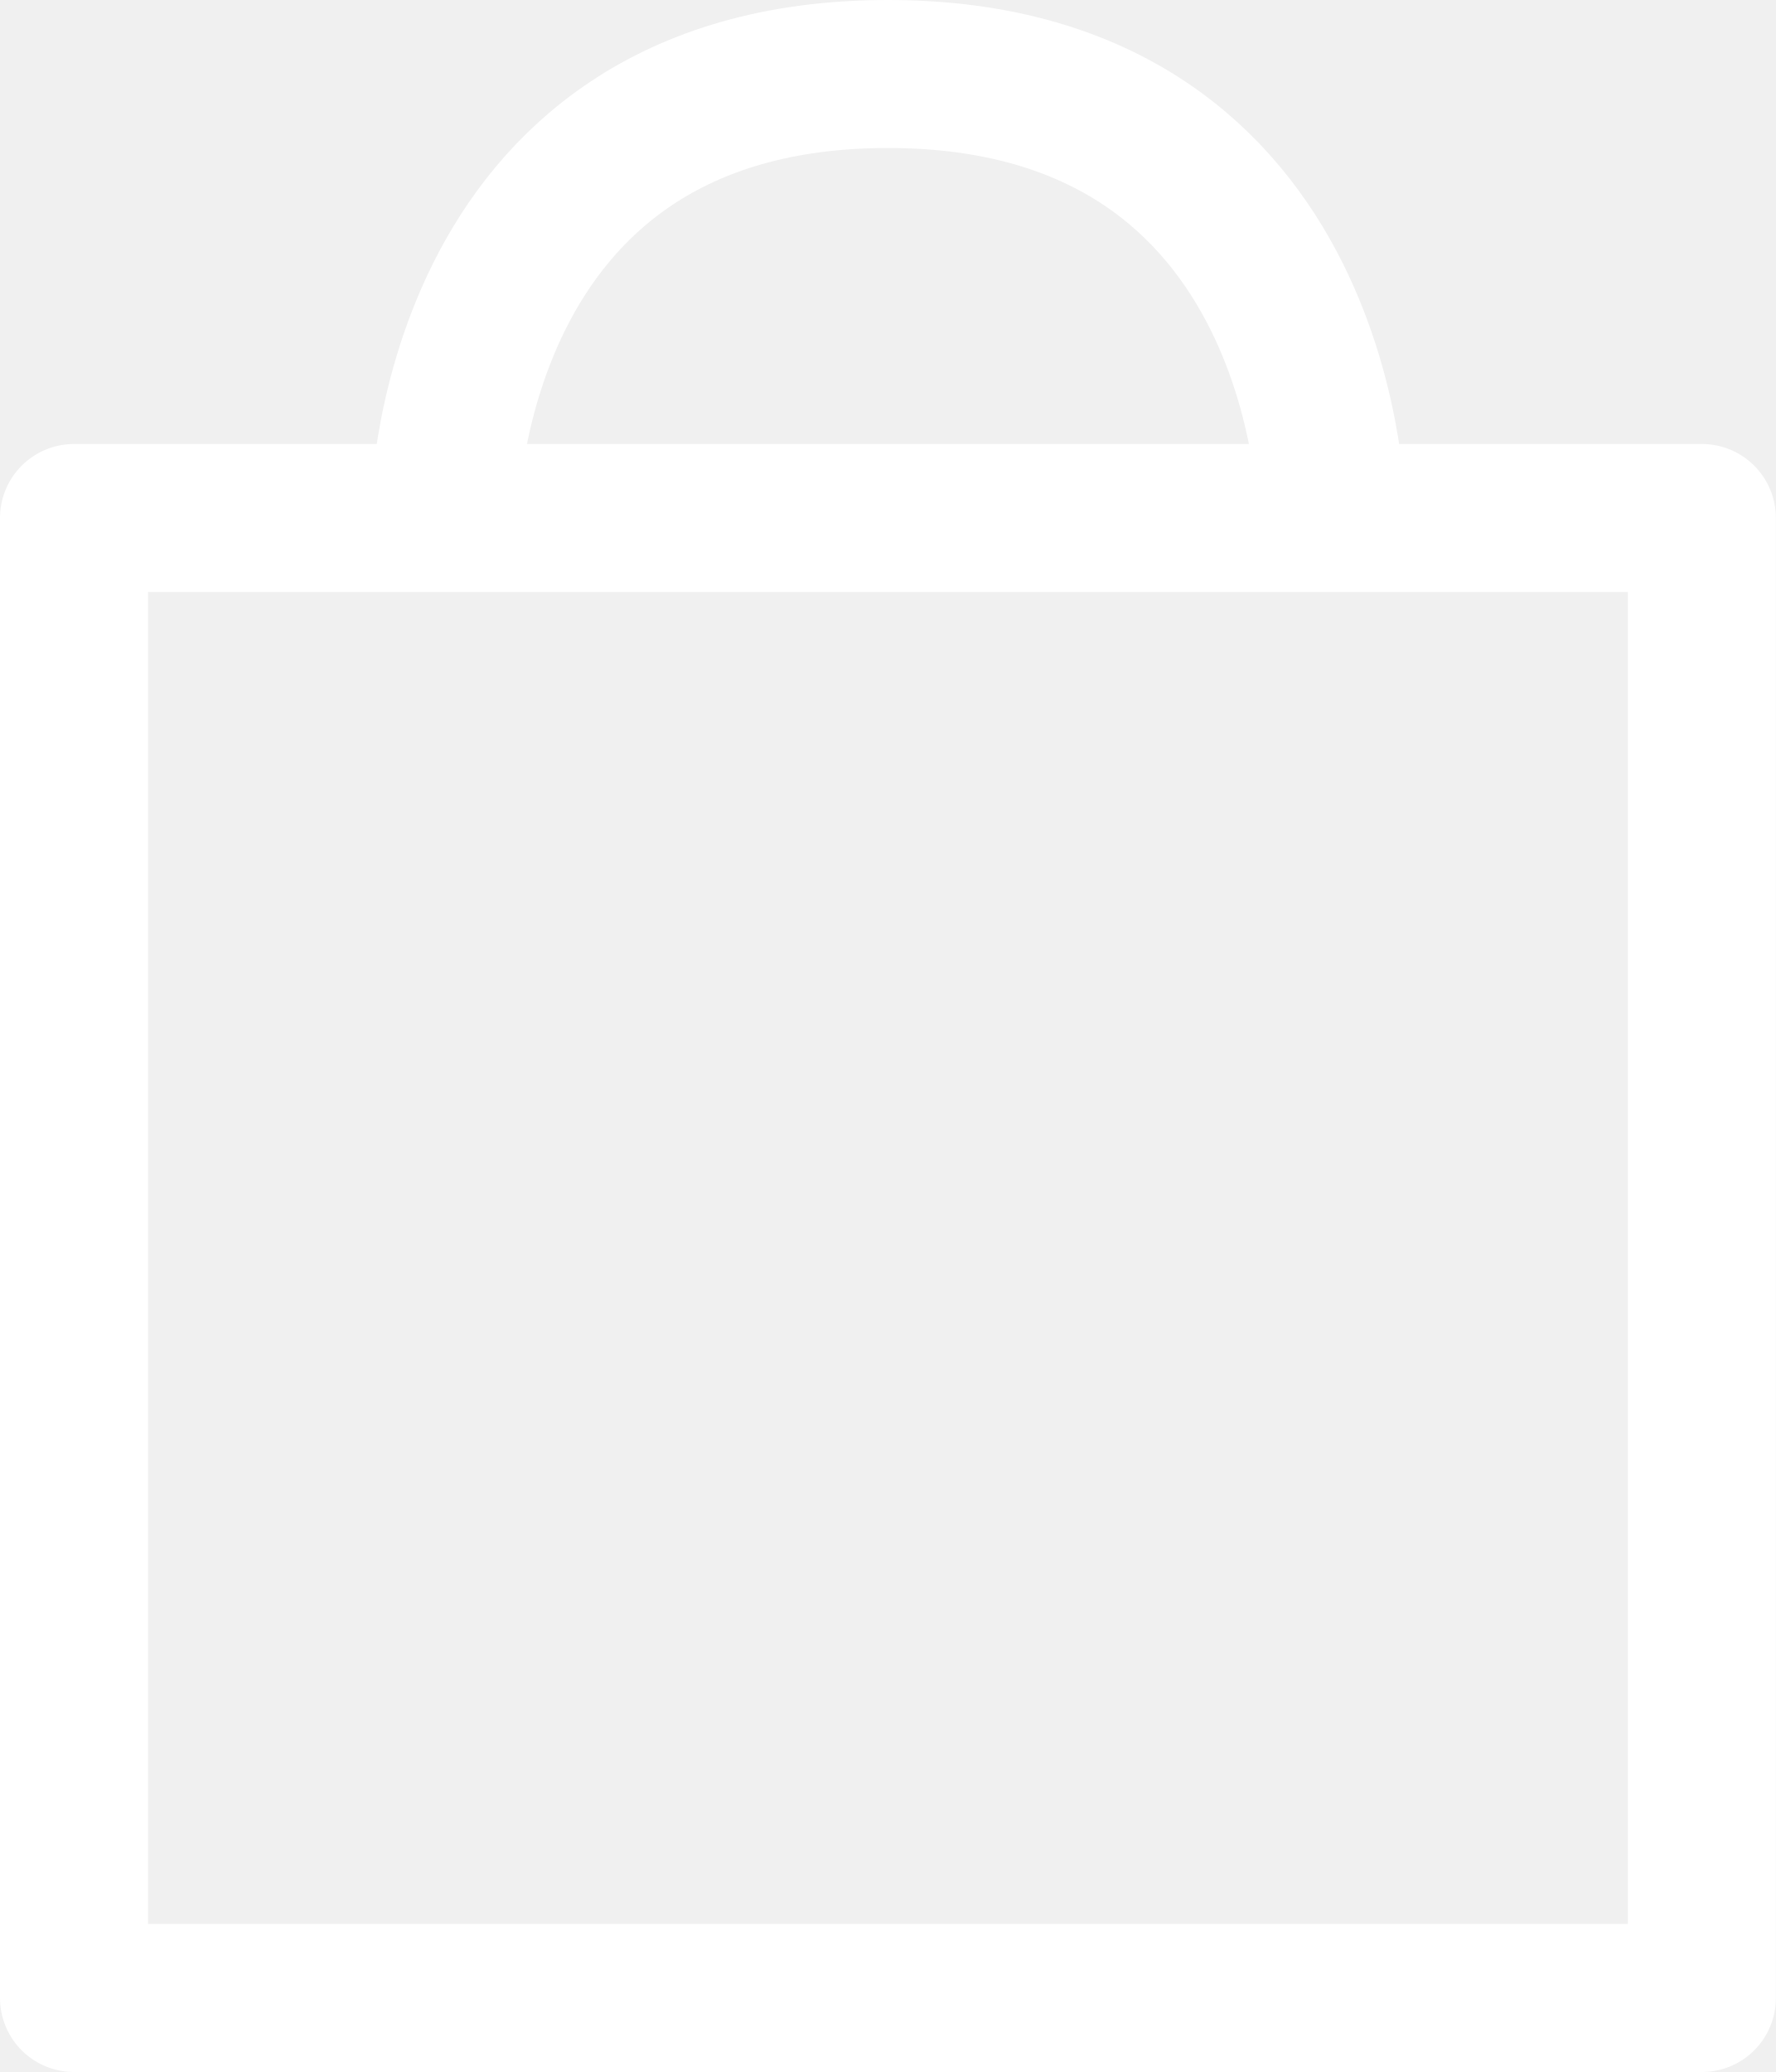
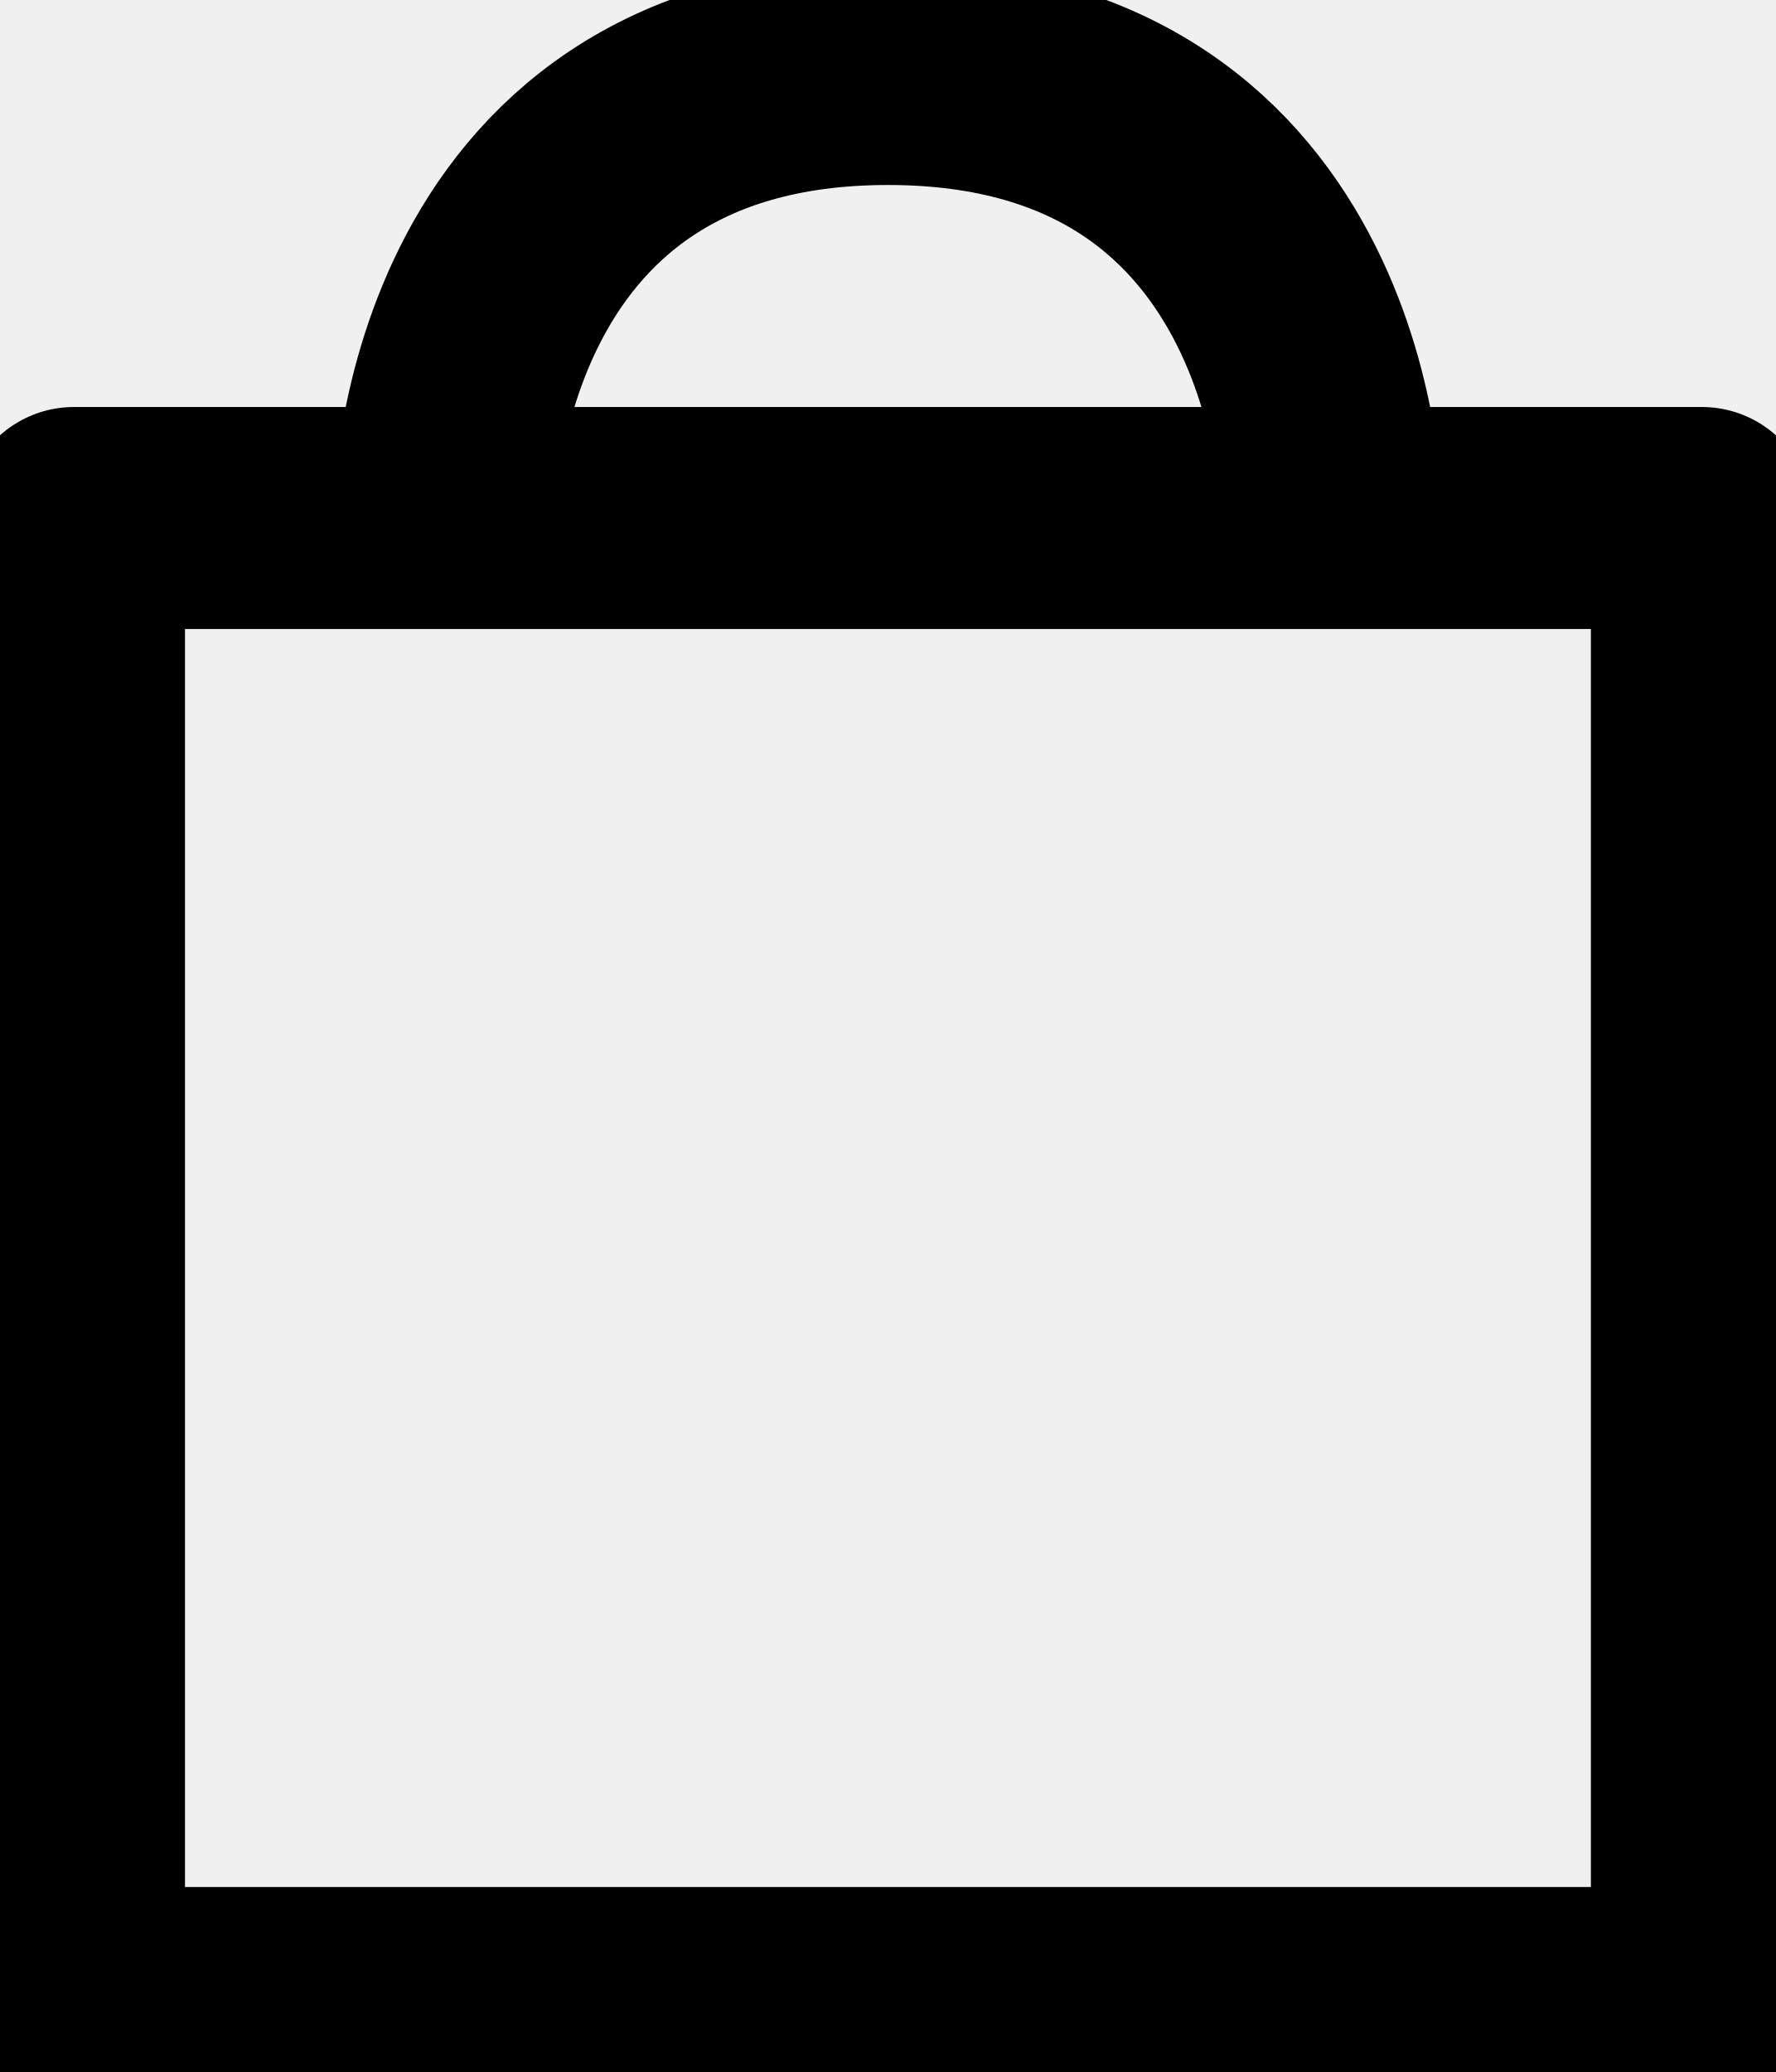
<svg xmlns="http://www.w3.org/2000/svg" width="24" height="28" viewBox="0 0 24 28" fill="none">
-   <path d="M6 7C6 7 6 1 12 1C18 1 18 7 18 7M1 7V27H23V7H1Z" stroke="white" stroke-width="2" stroke-linecap="round" stroke-linejoin="round" />
+   <path d="M6 7C6 7 6 1 12 1C18 1 18 7 18 7M1 7V27H23V7H1Z" stroke="black" stroke-width="3" stroke-linecap="round" stroke-linejoin="round" />
</svg>
